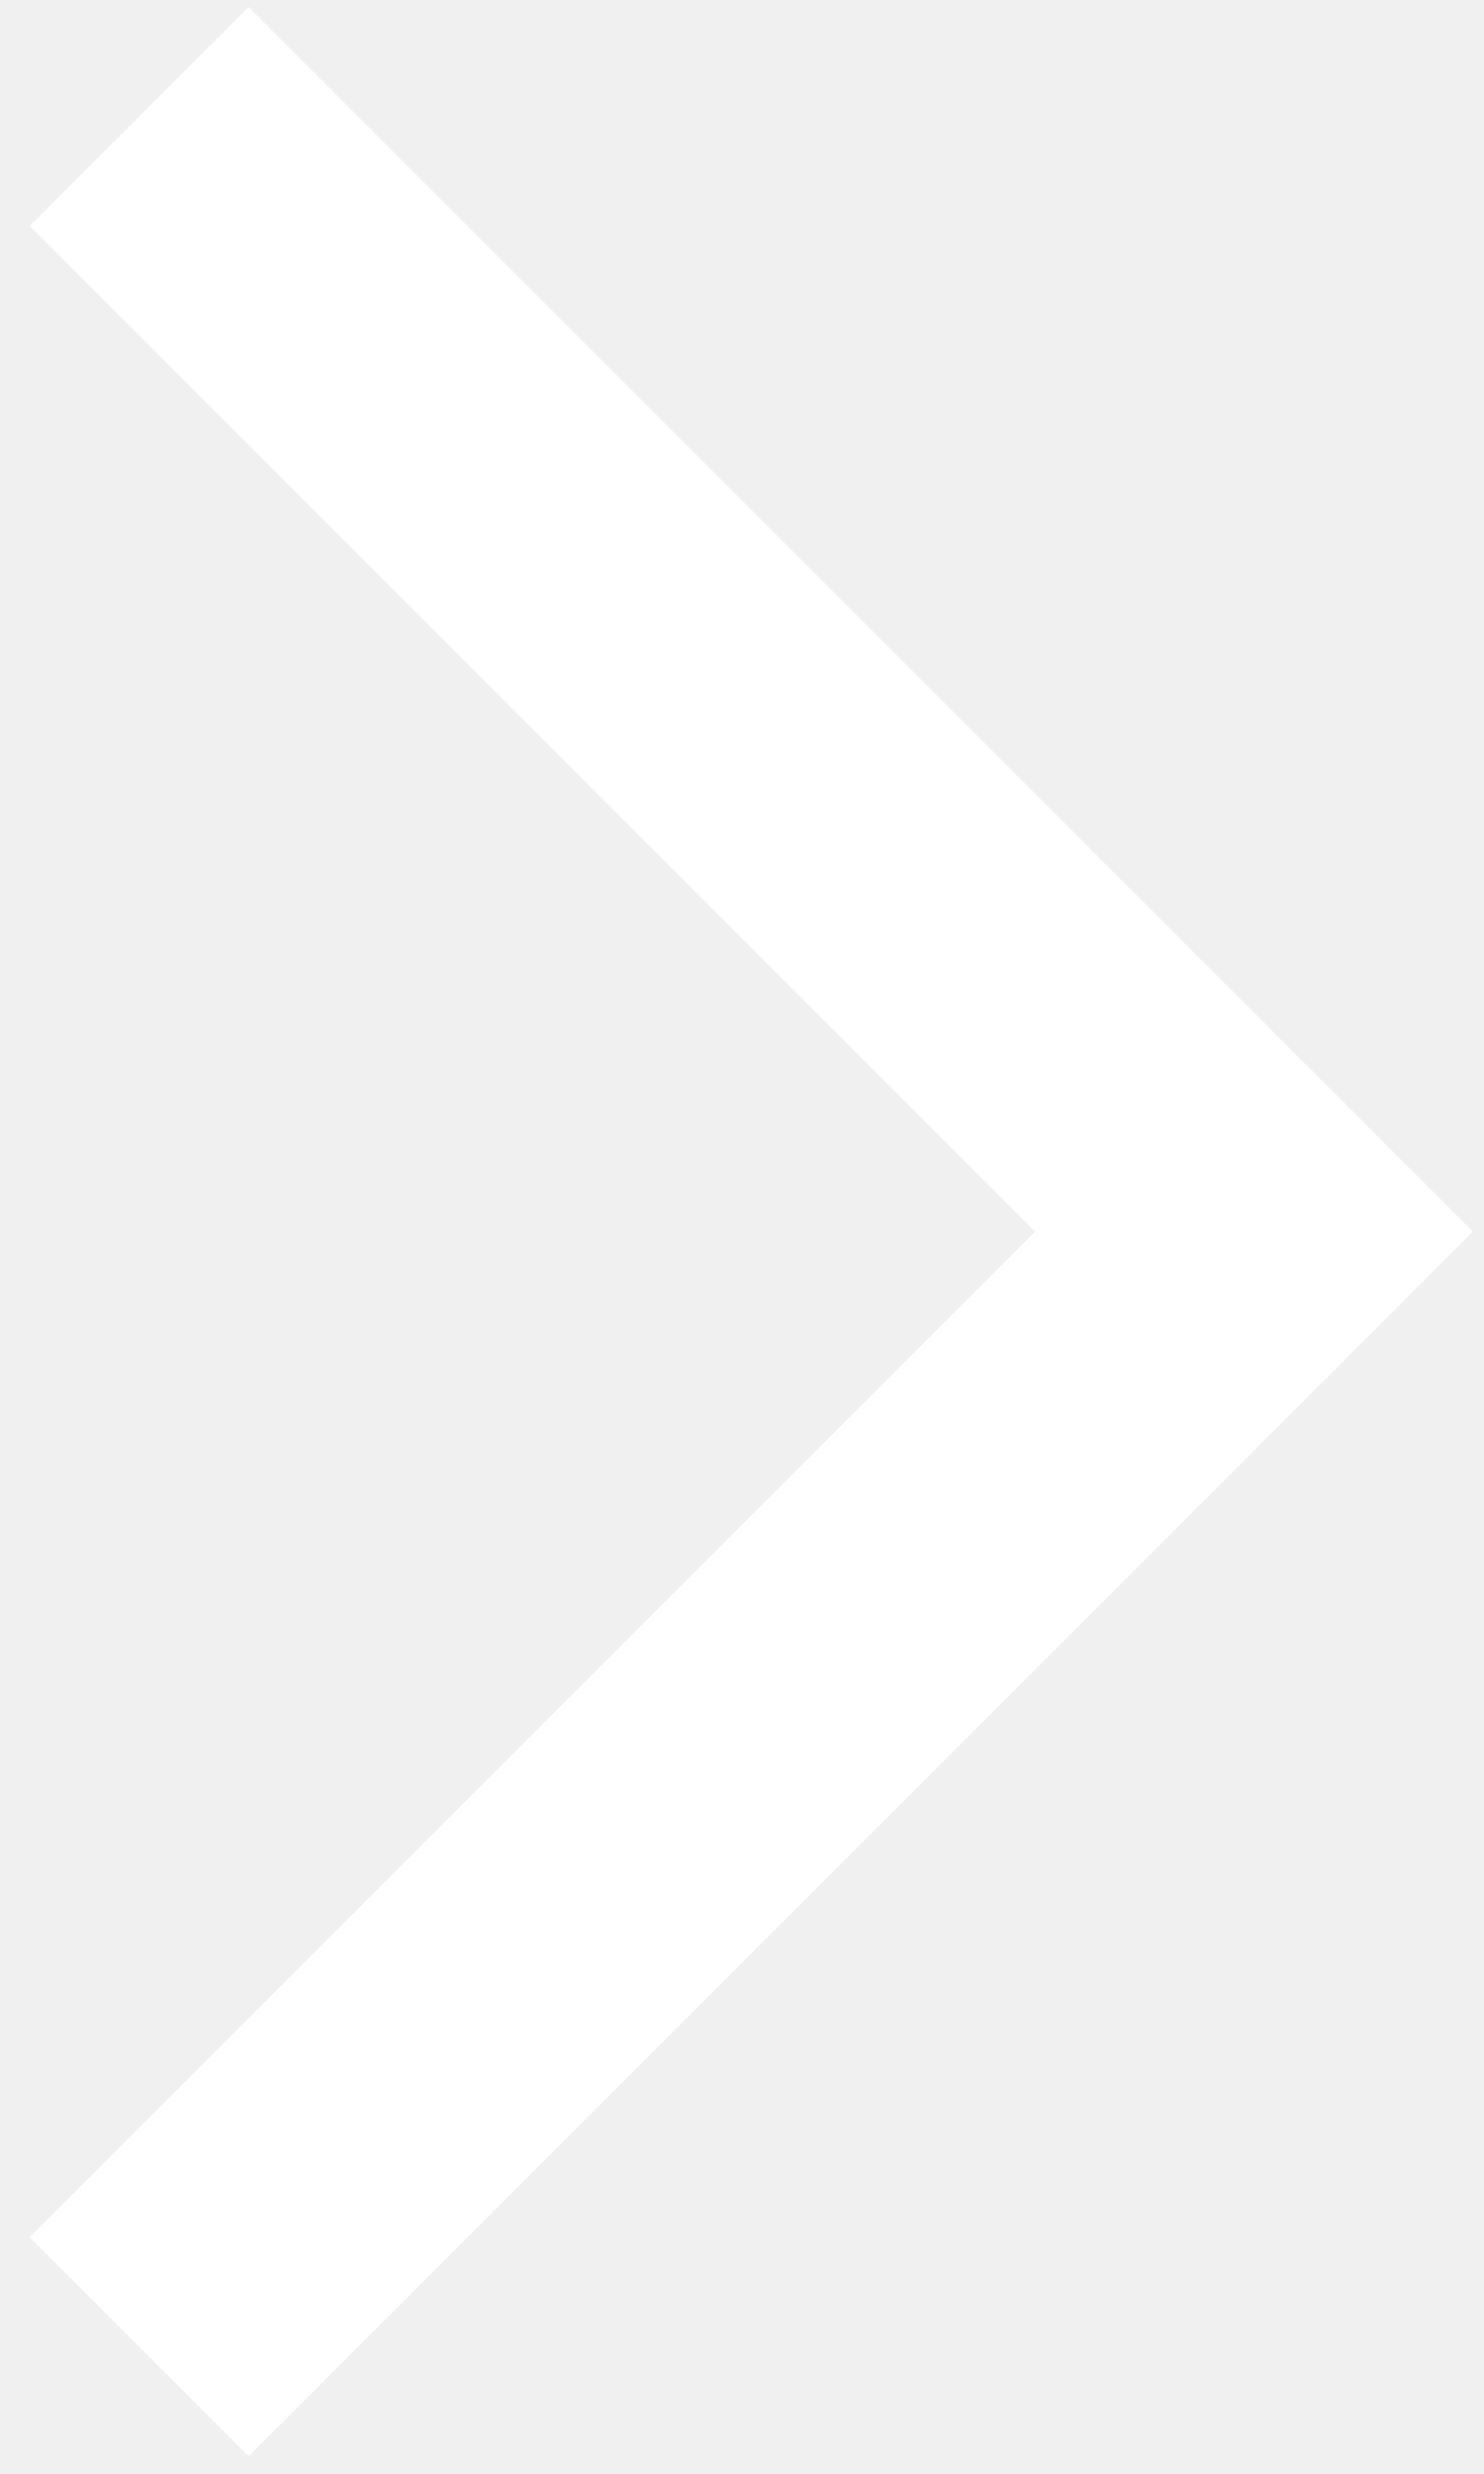
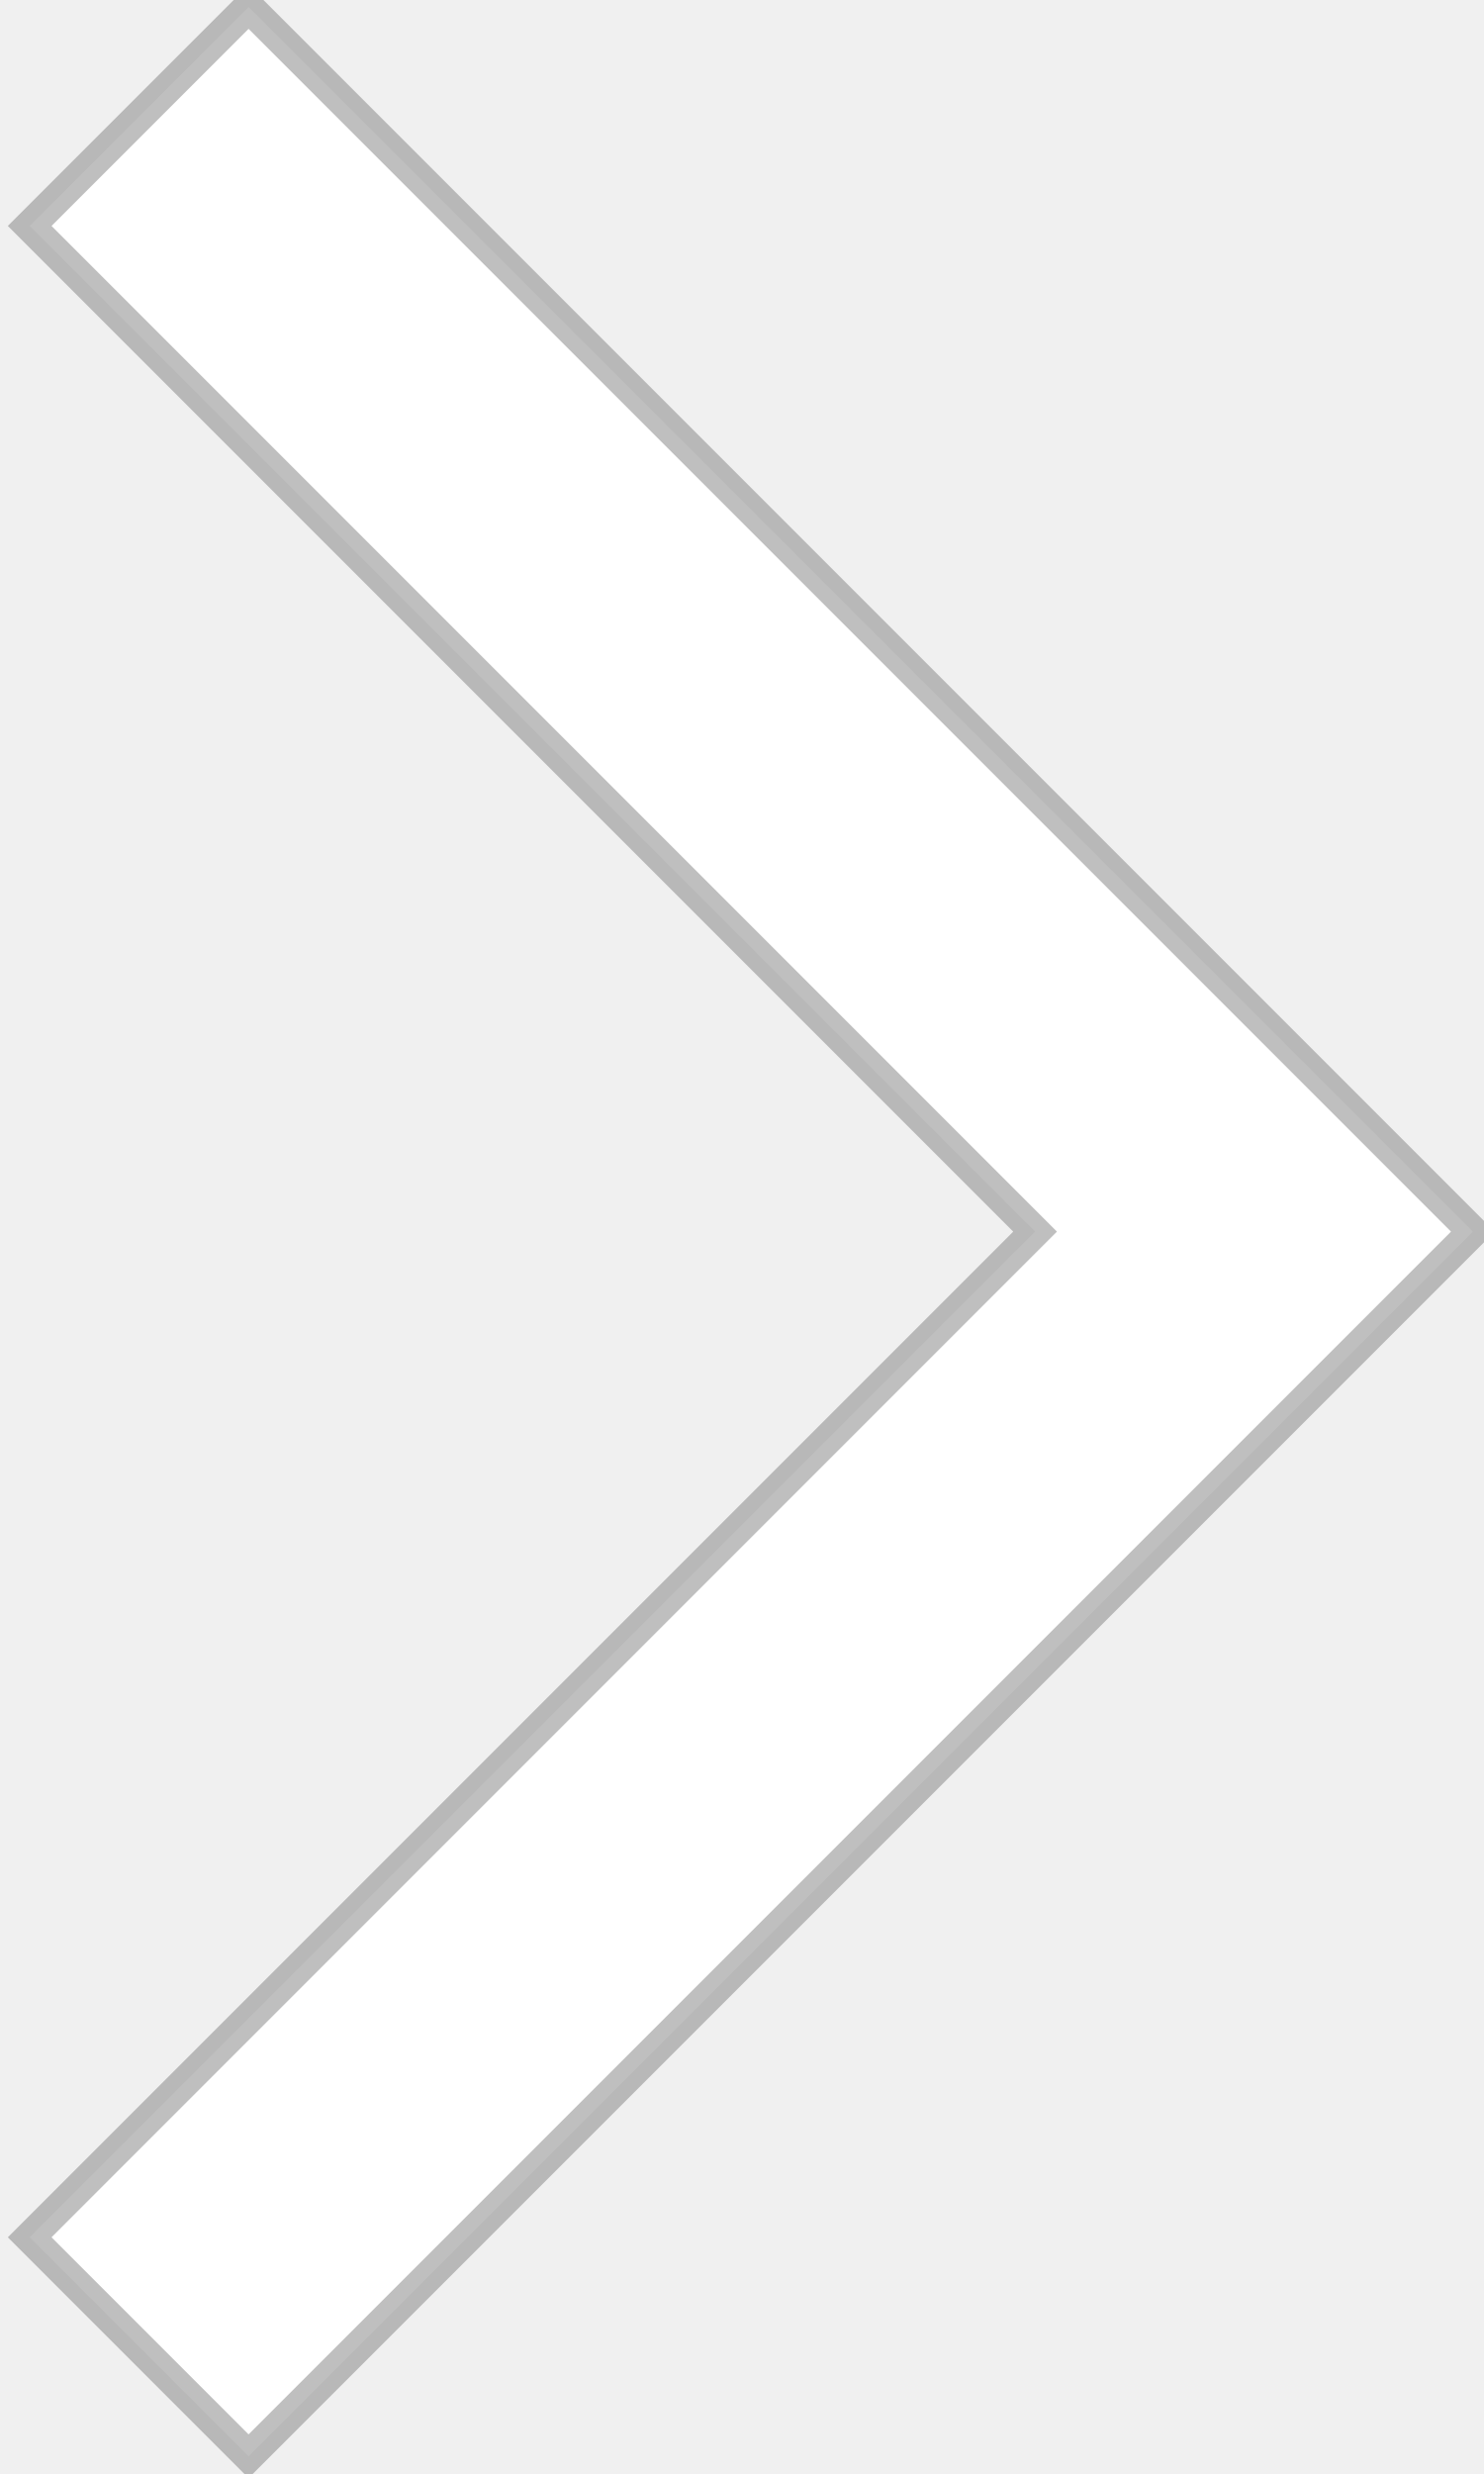
<svg xmlns="http://www.w3.org/2000/svg" width="48" height="80" viewBox="0 0 48 80" fill="none">
-   <path d="M0.96 72.346L8.04 79.426L47.64 39.826L8.04 0.226L0.96 7.306L33.48 39.826L0.96 72.346Z" fill="white" />
+   <path d="M0.96 72.346L8.04 79.426L47.64 39.826L8.04 0.226L0.96 7.306L33.48 39.826L0.96 72.346Z" fill="white" stroke="grey" stroke-opacity="50%" />
</svg>
